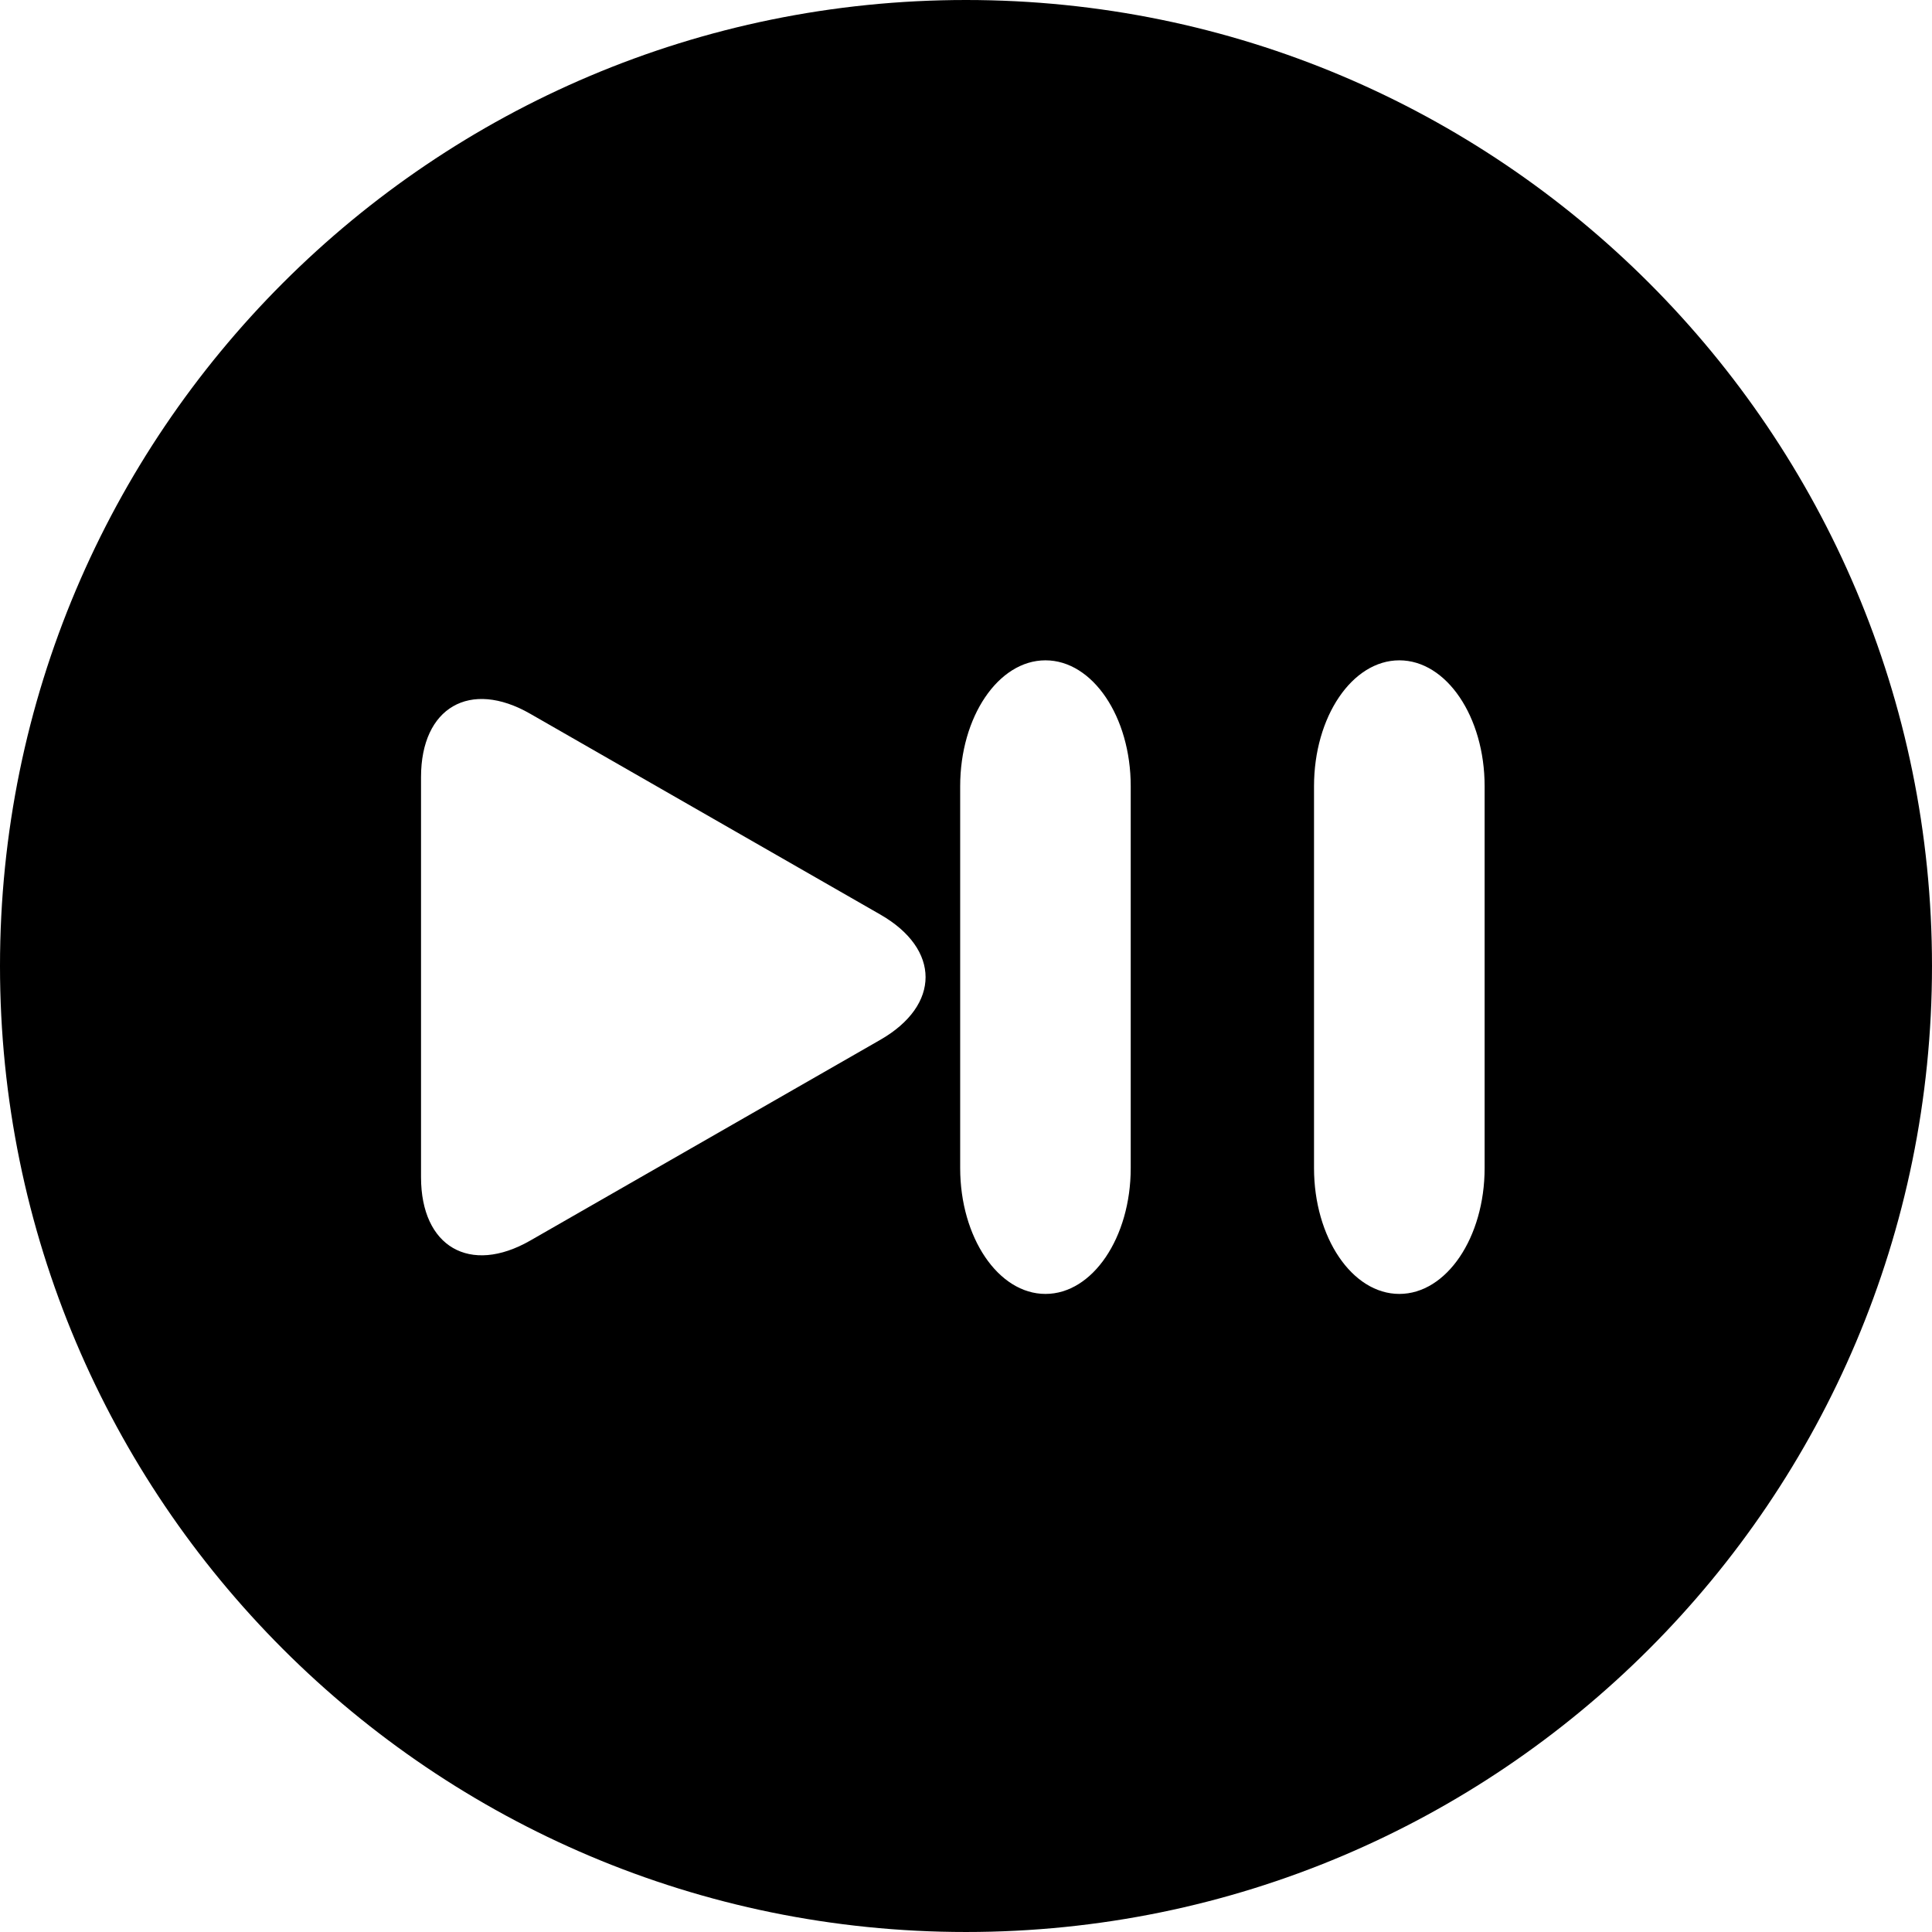
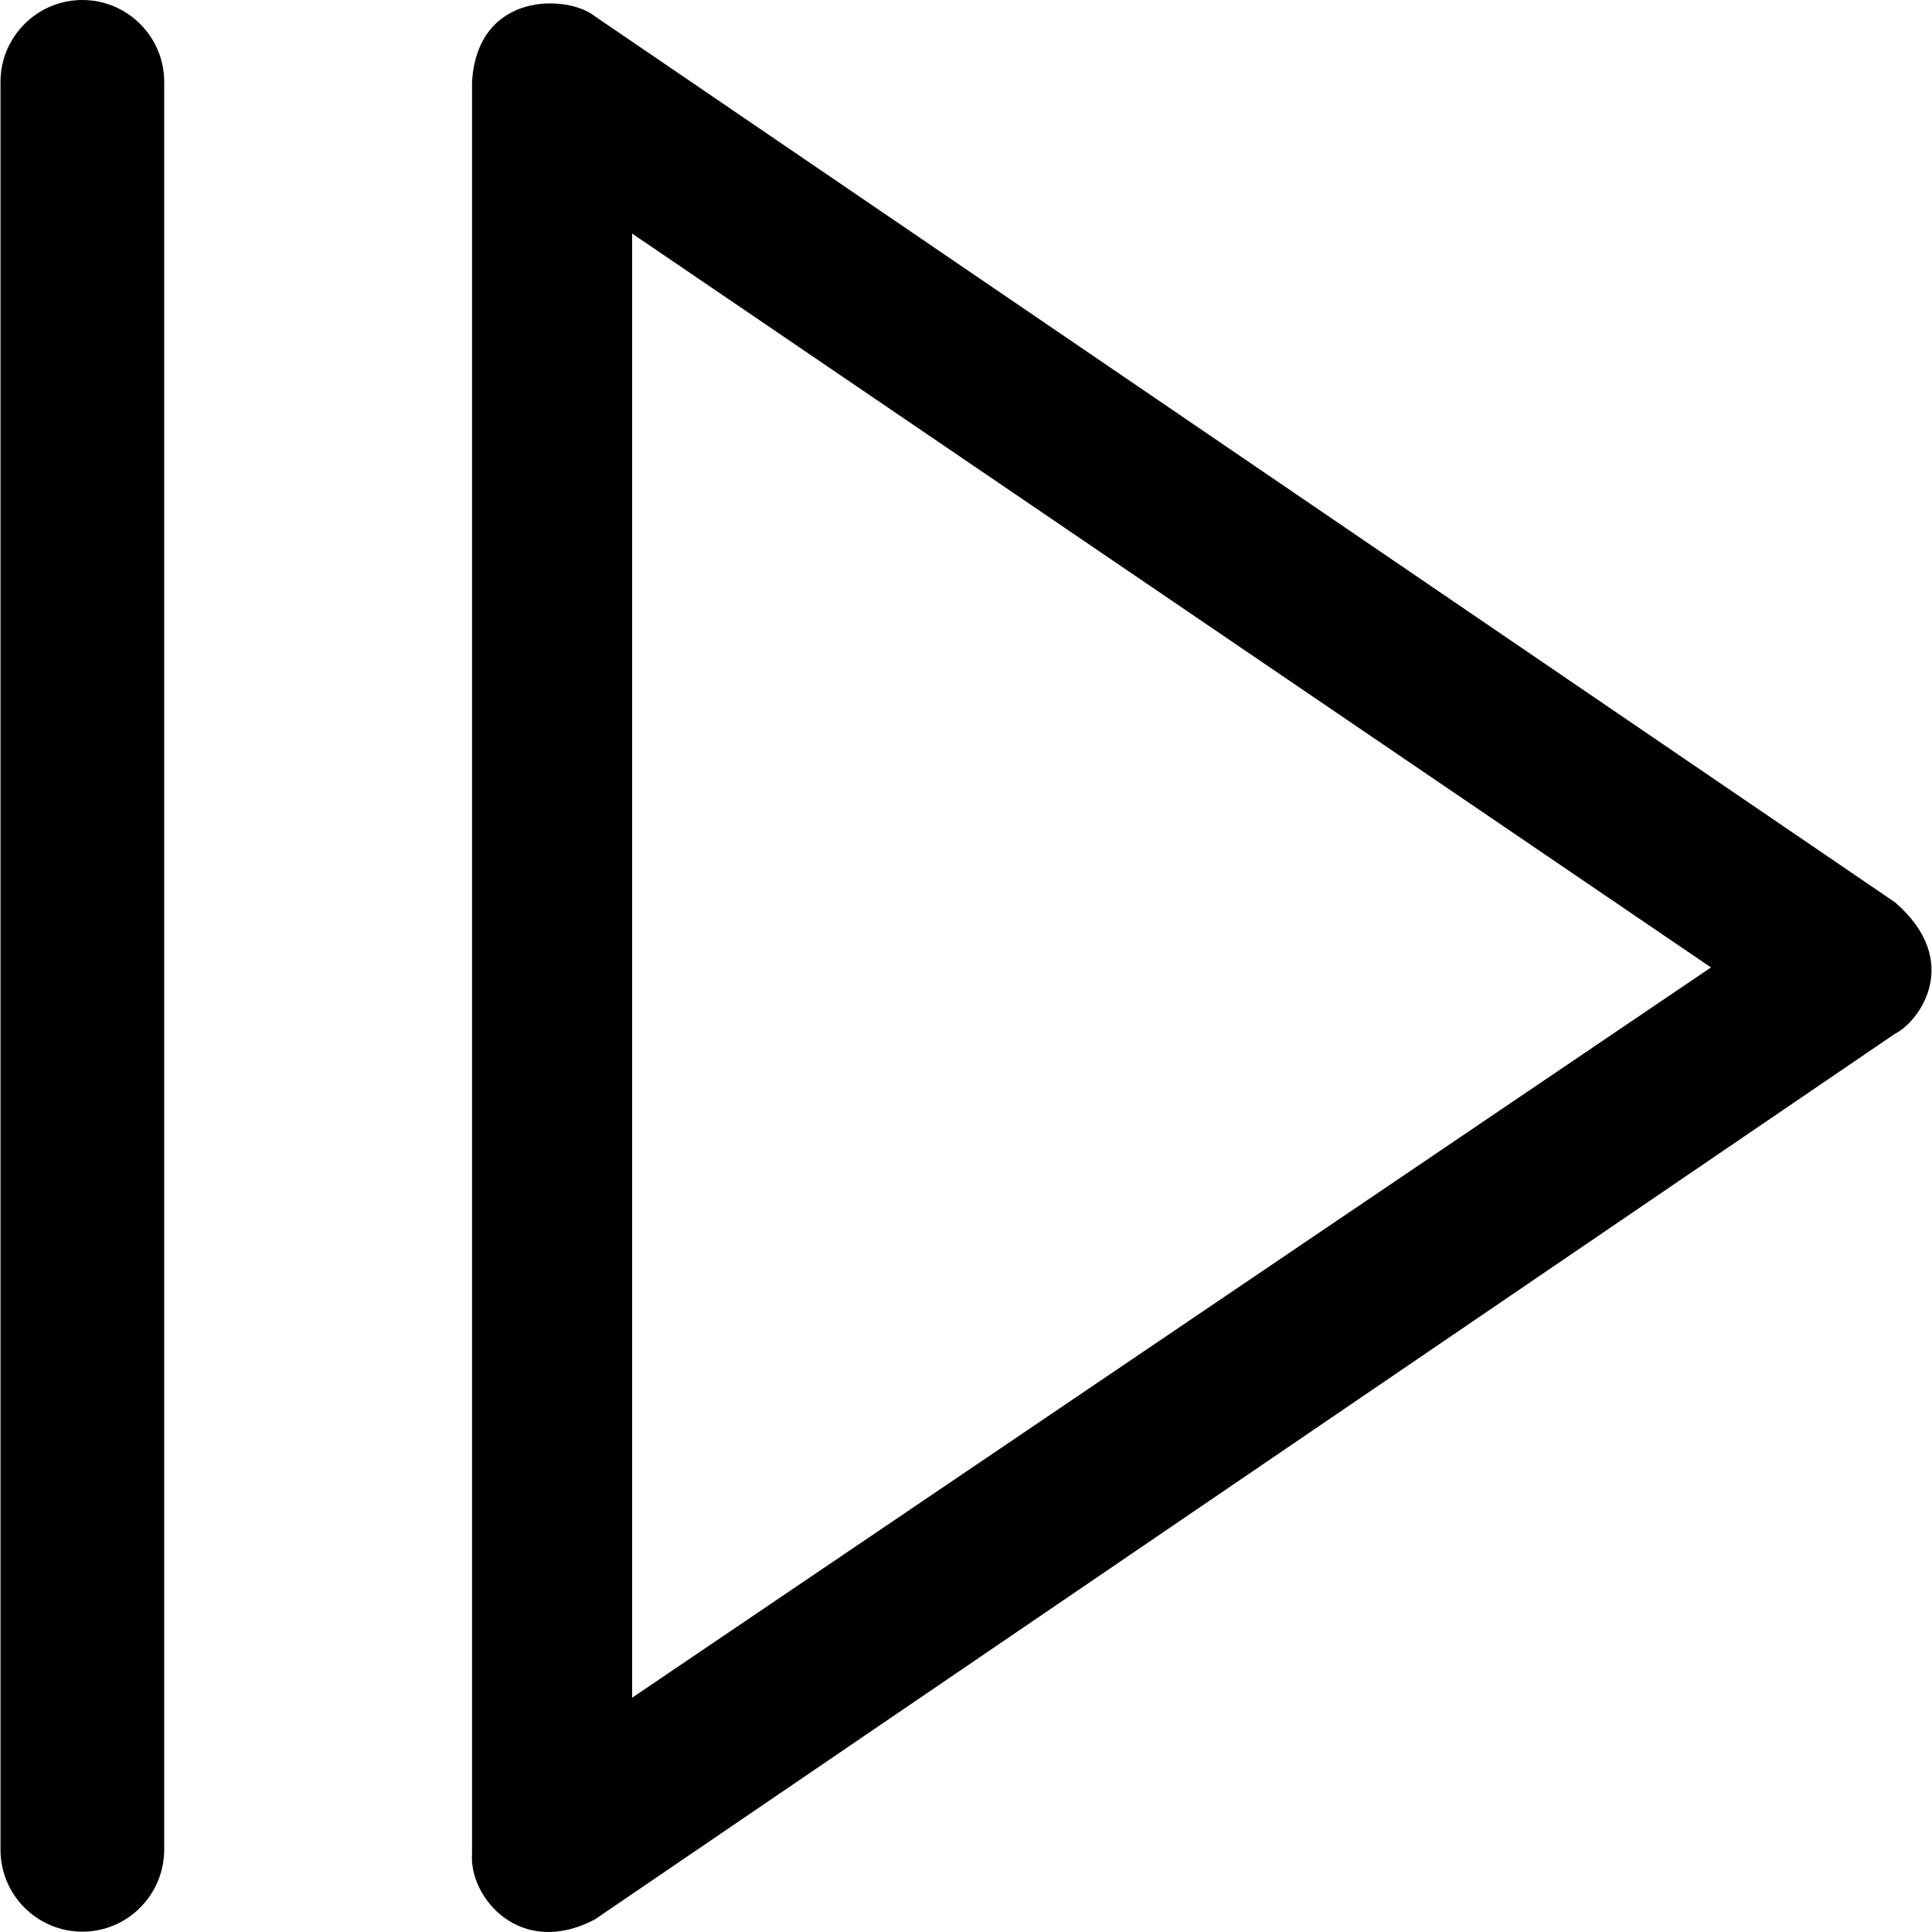
- <svg xmlns="http://www.w3.org/2000/svg" version="1.1" id="Capa_1" x="0px" y="0px" width="275.725px" height="275.725px" viewBox="0 0 275.725 275.725" style="enable-background:new 0 0 275.725 275.725;" xml:space="preserve">
-   <g>
-     <g>
-       <path d="M137.862,0C61.726,0,0,61.726,0,137.862c0,76.14,61.726,137.862,137.862,137.862c76.139,0,137.862-61.723,137.862-137.862    C275.725,61.726,214.001,0,137.862,0z M125.639,148.395L75.67,177.051c-8.606,4.93-15.583,0.891-15.583-9.041v-57.115    c0-9.926,6.978-13.973,15.583-9.03l49.969,28.656C134.245,135.455,134.245,143.455,125.639,148.395z M161.371,166.694    c0,9.922-5.442,17.968-12.169,17.968c-6.722,0-12.171-8.046-12.171-17.968V112.21c0-9.921,5.449-17.971,12.171-17.971    c6.727,0,12.169,8.05,12.169,17.971V166.694z M211.878,166.694c0,9.922-5.447,17.968-12.174,17.968    c-6.726,0-12.174-8.046-12.174-17.968V112.21c0-9.921,5.448-17.971,12.174-17.971c6.727,0,12.174,8.05,12.174,17.971V166.694z" />
-     </g>
-   </g>
-   <g>
- </g>
-   <g>
- </g>
-   <g>
- </g>
-   <g>
- </g>
-   <g>
- </g>
-   <g>
- </g>
-   <g>
- </g>
-   <g>
- </g>
-   <g>
- </g>
-   <g>
- </g>
-   <g>
- </g>
-   <g>
- </g>
-   <g>
- </g>
-   <g>
- </g>
-   <g>
- </g>
+ <svg xmlns="http://www.w3.org/2000/svg" version="1.1" id="Capa_1" x="0px" y="0px" viewBox="0 0 483.88 483.88" style="enable-background:new 0 0 483.88 483.88;" xml:space="preserve">
+   <path d="M118.225,464.3V20.5c1.4-22.9,24.2-21.8,30.8-16.4l325.6,221.9c17,14.7,6.2,29.8,0,32.9l-325.6,221.8      C130.325,490.6,117.425,475.2,118.225,464.3z M158.325,58.5v366.7l270.2-182.9L158.325,58.5z" />
+   <path d="M20.625,483.8c-11.3,0-20.5-9.2-20.5-20.5V20.5c0-11.3,9.2-20.5,20.5-20.5s20.5,9.2,20.5,20.5v442.7      C41.125,474.6,31.925,483.8,20.625,483.8z" />
</svg>
